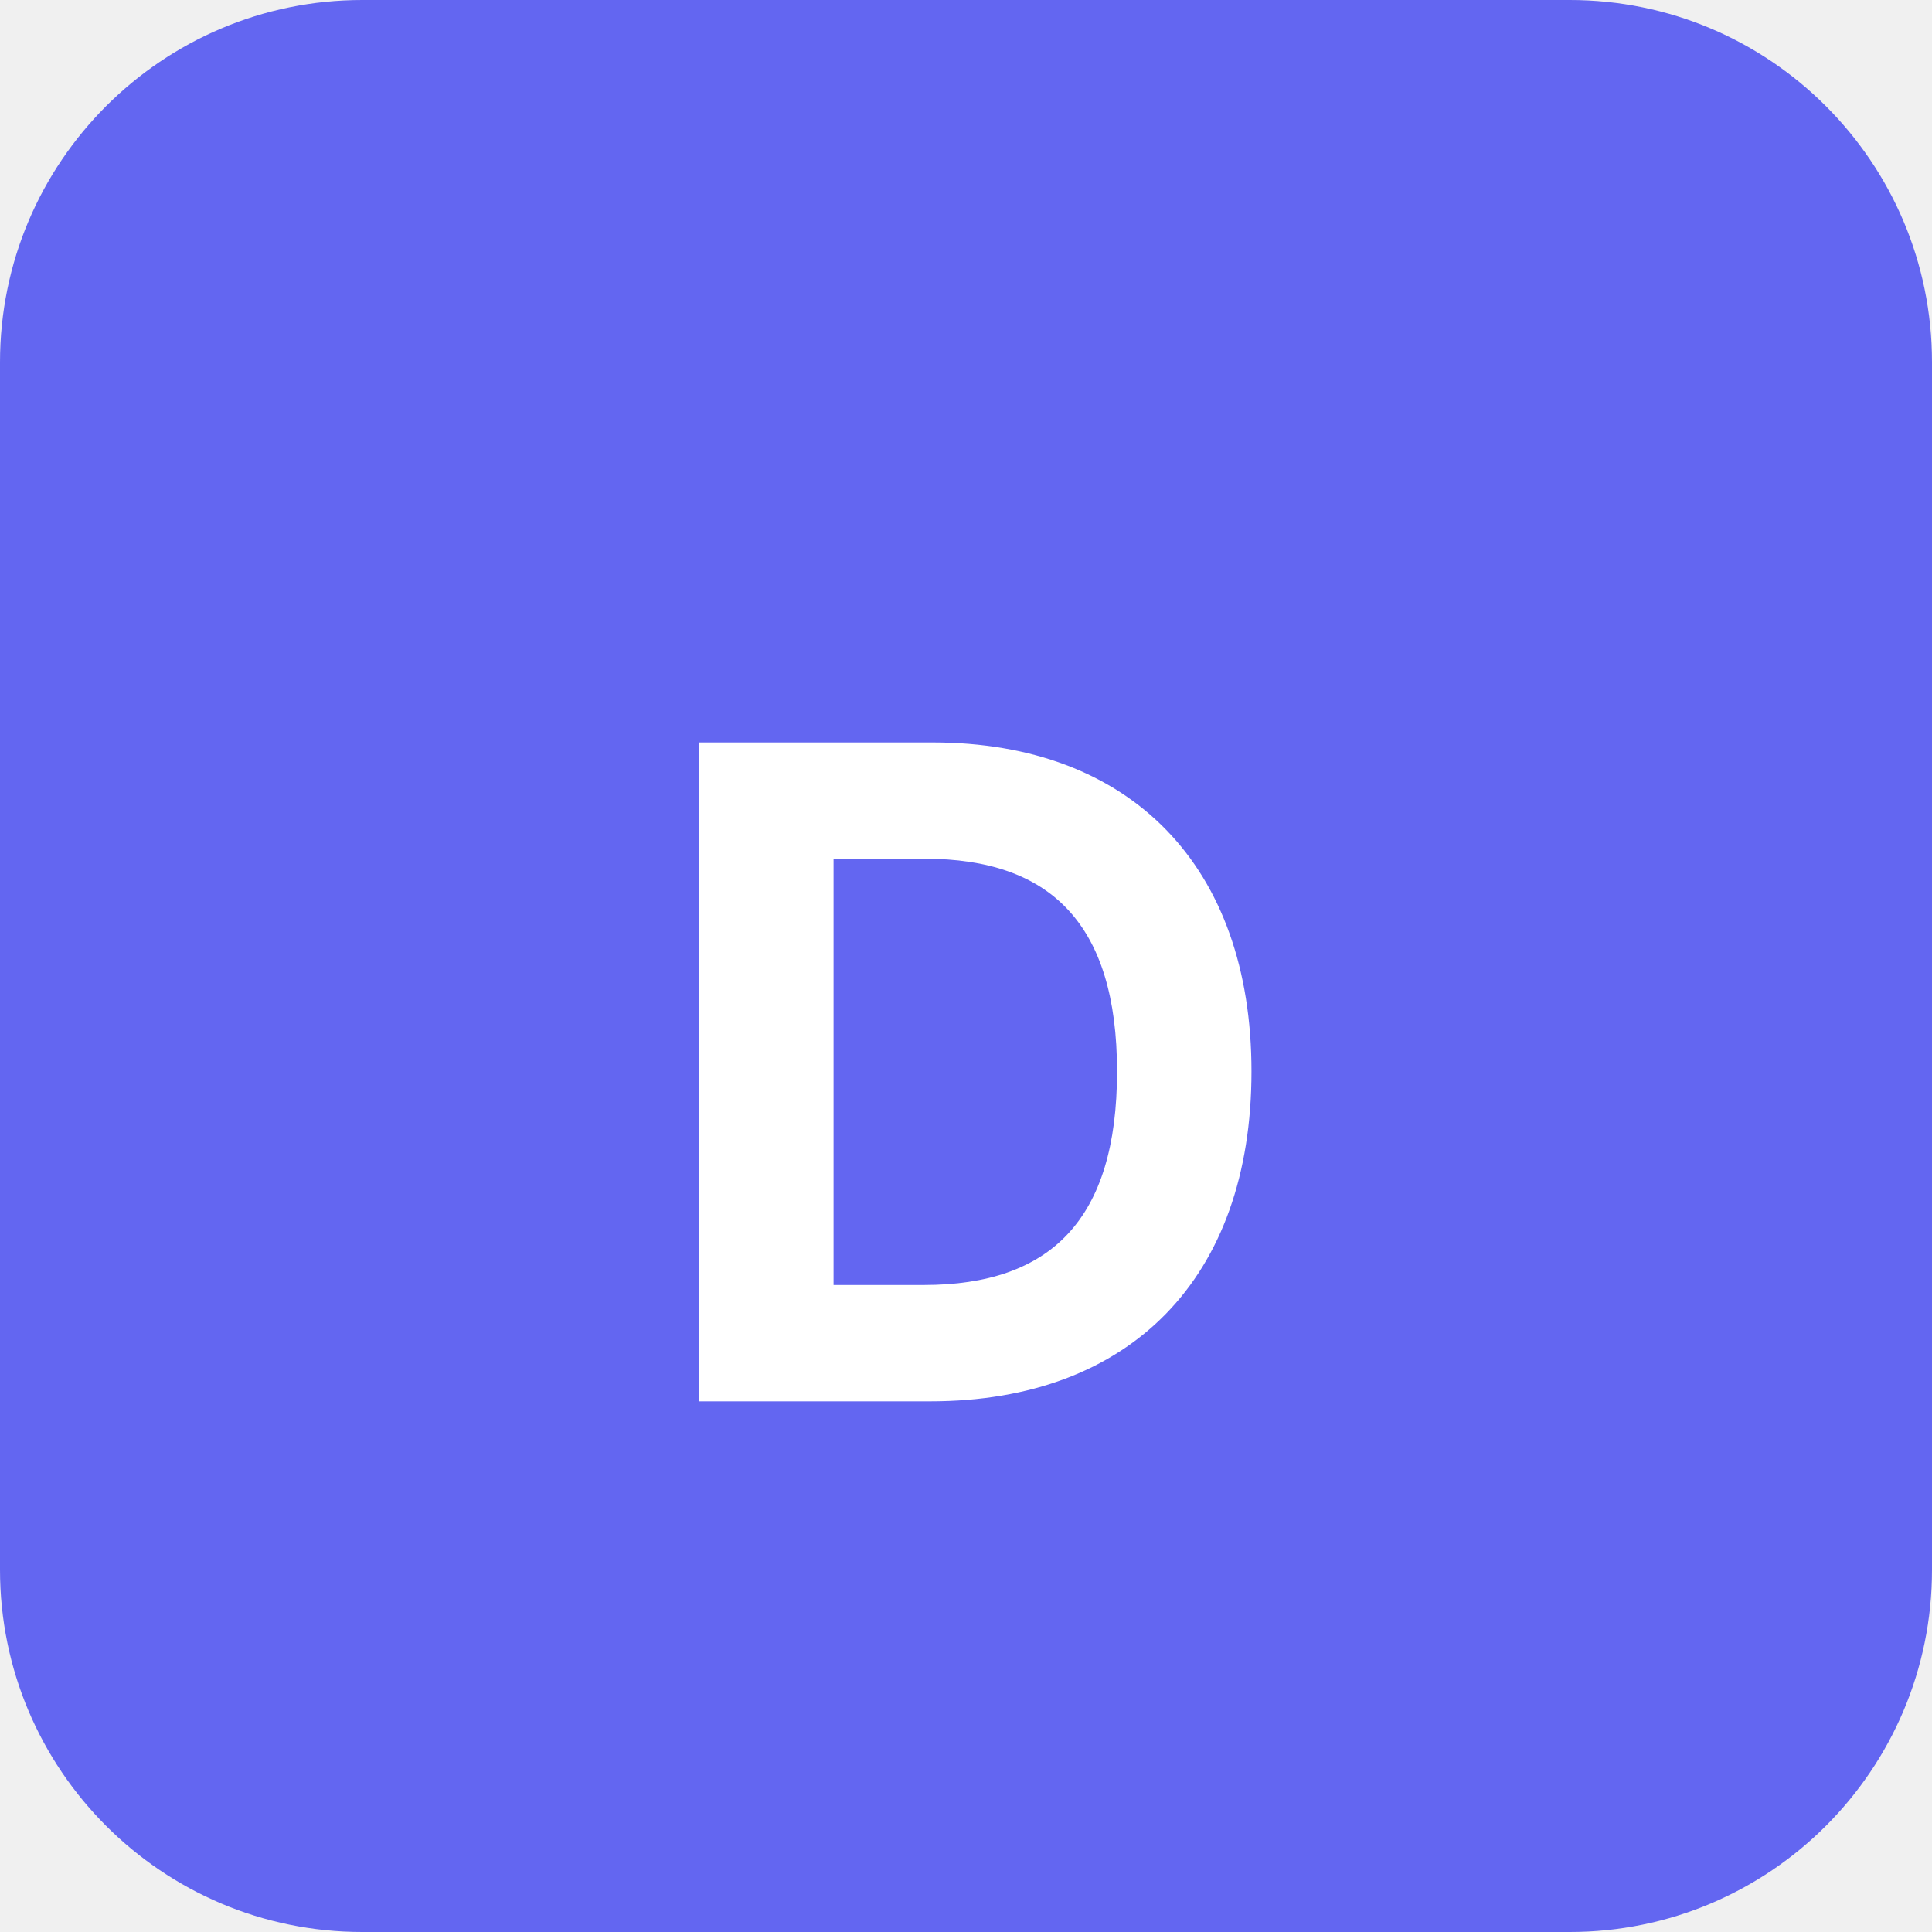
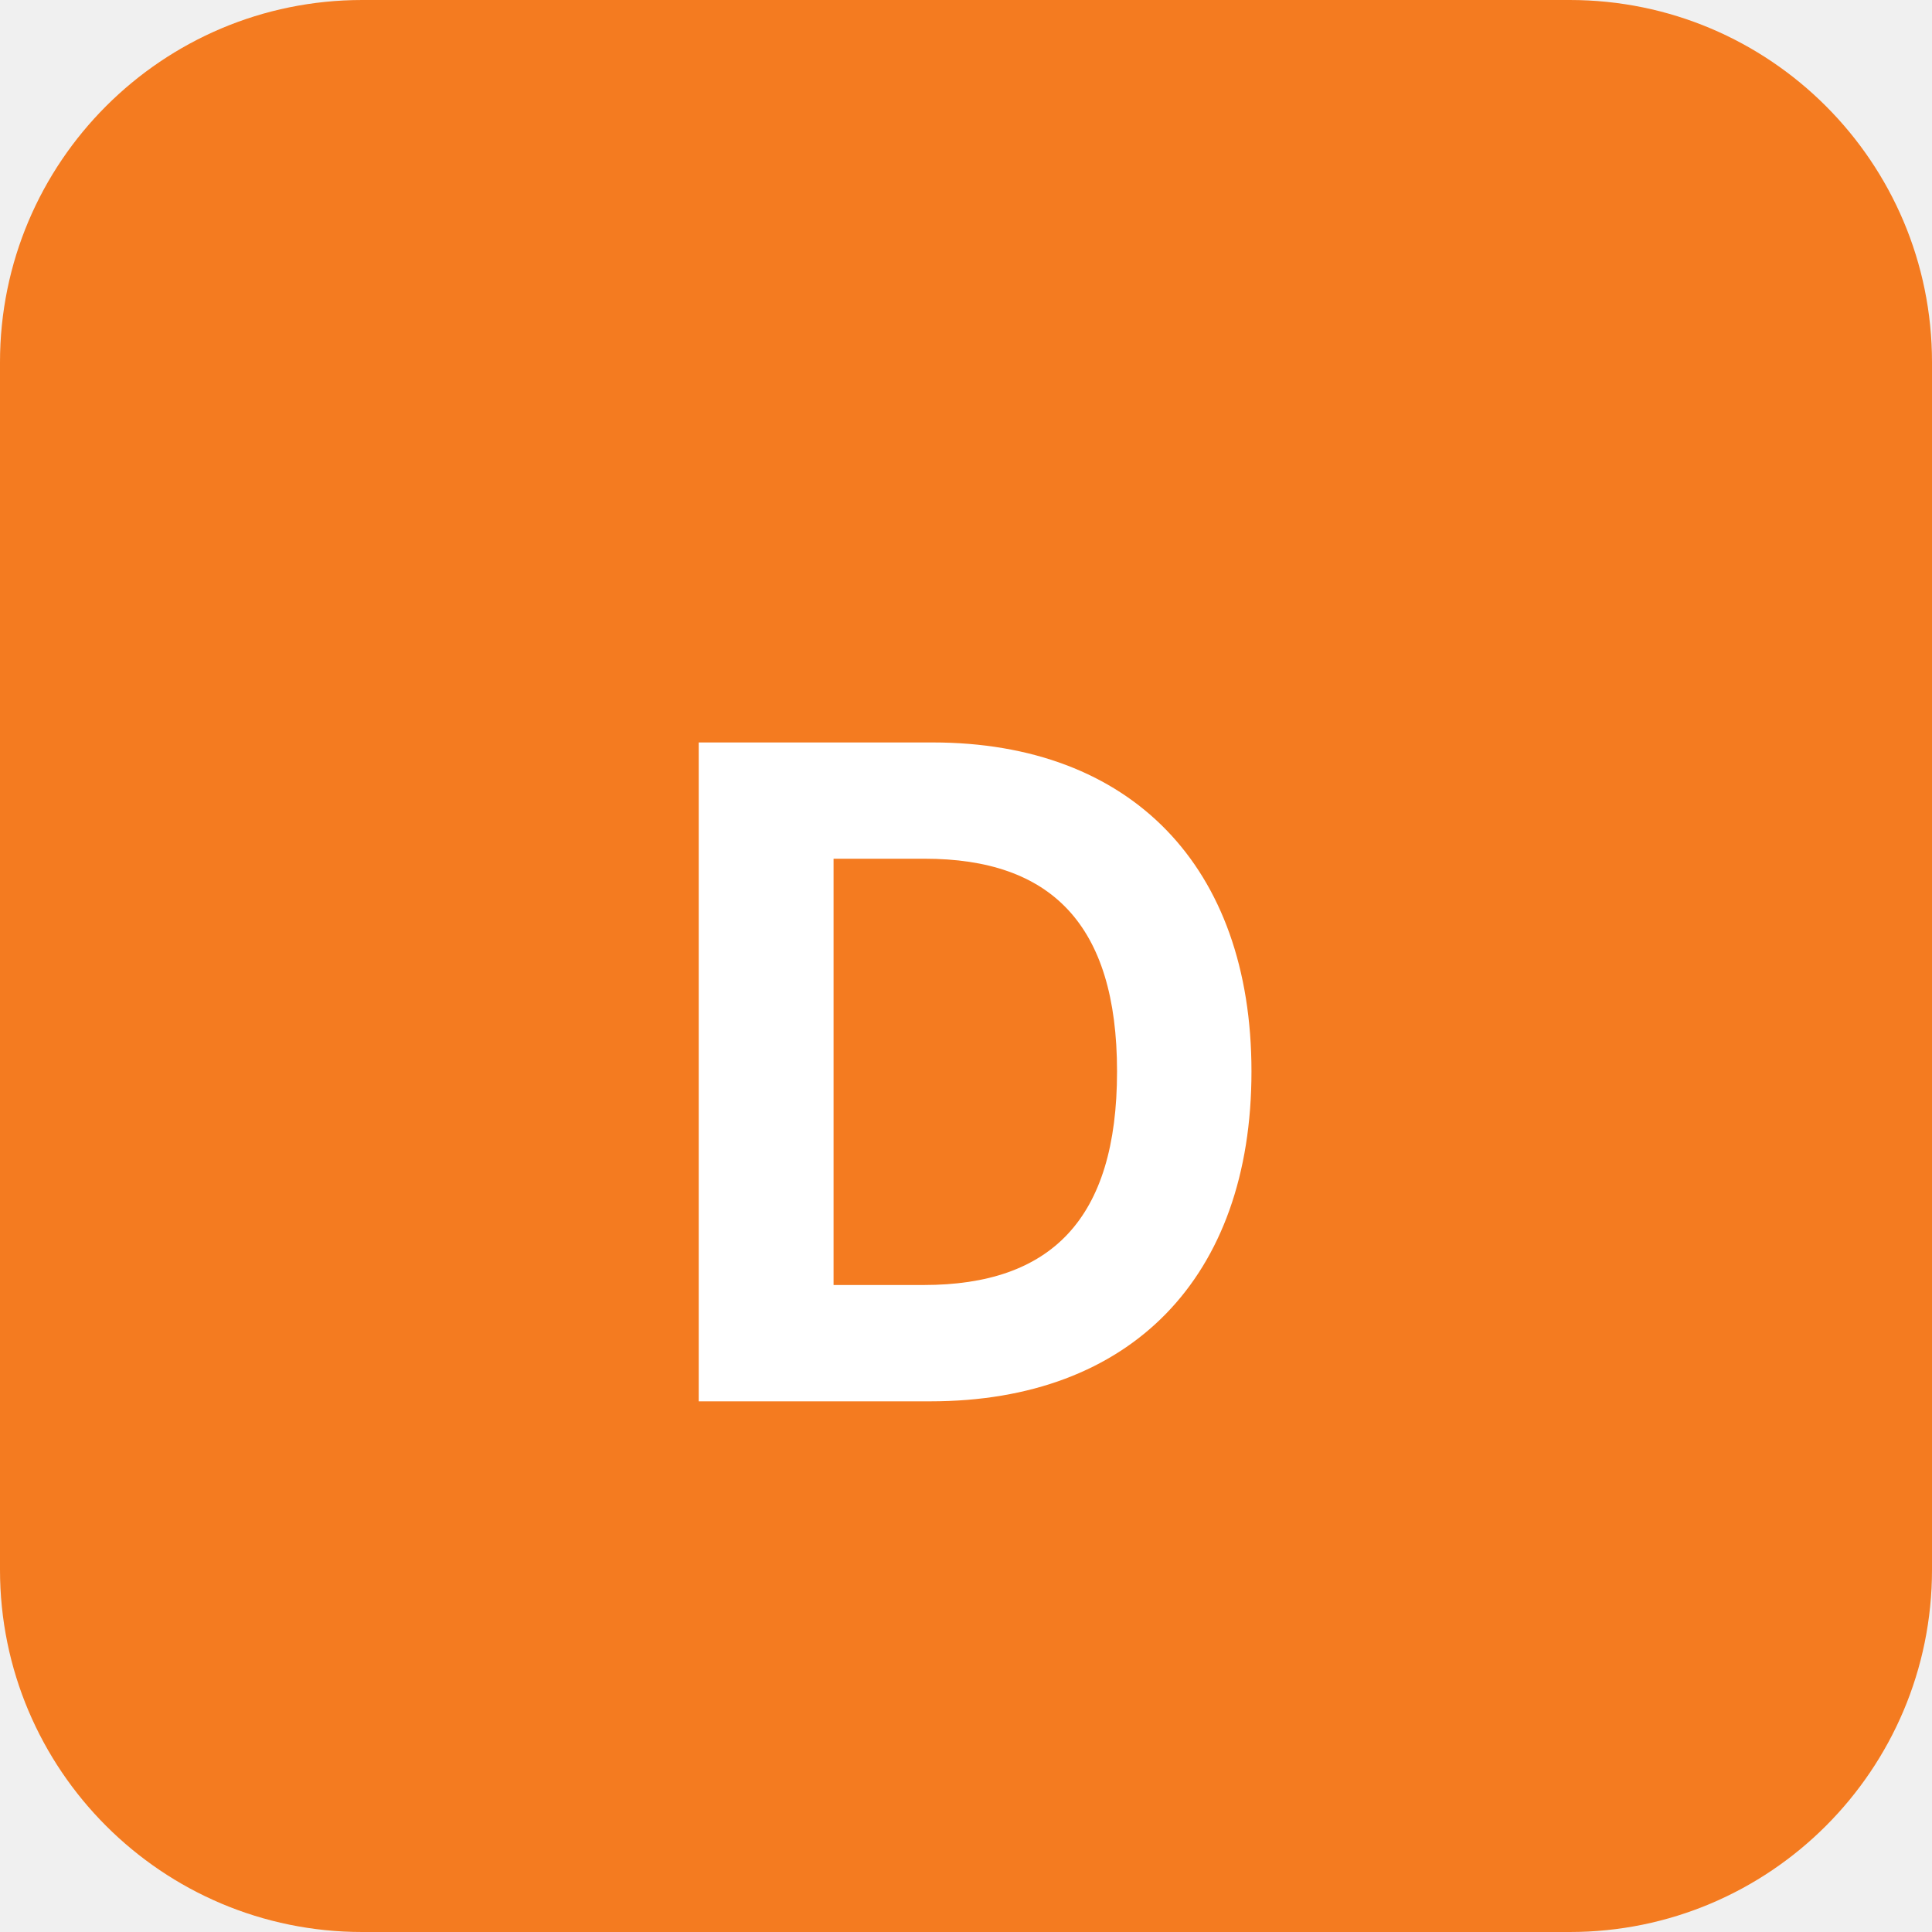
<svg xmlns="http://www.w3.org/2000/svg" viewBox="0 0 512 512" width="512" height="512">
-   <rect width="512" height="512" fill="#6366F1" rx="96" ry="96" />
+   <rect width="512" height="512" fill="#F47B20" rx="96" ry="96" />
  <text x="50%" y="55%" font-family="system-ui, -apple-system, 'Segoe UI', sans-serif" font-size="240" font-weight="700" fill="white" text-anchor="middle" dominant-baseline="middle">D</text>
</svg>
